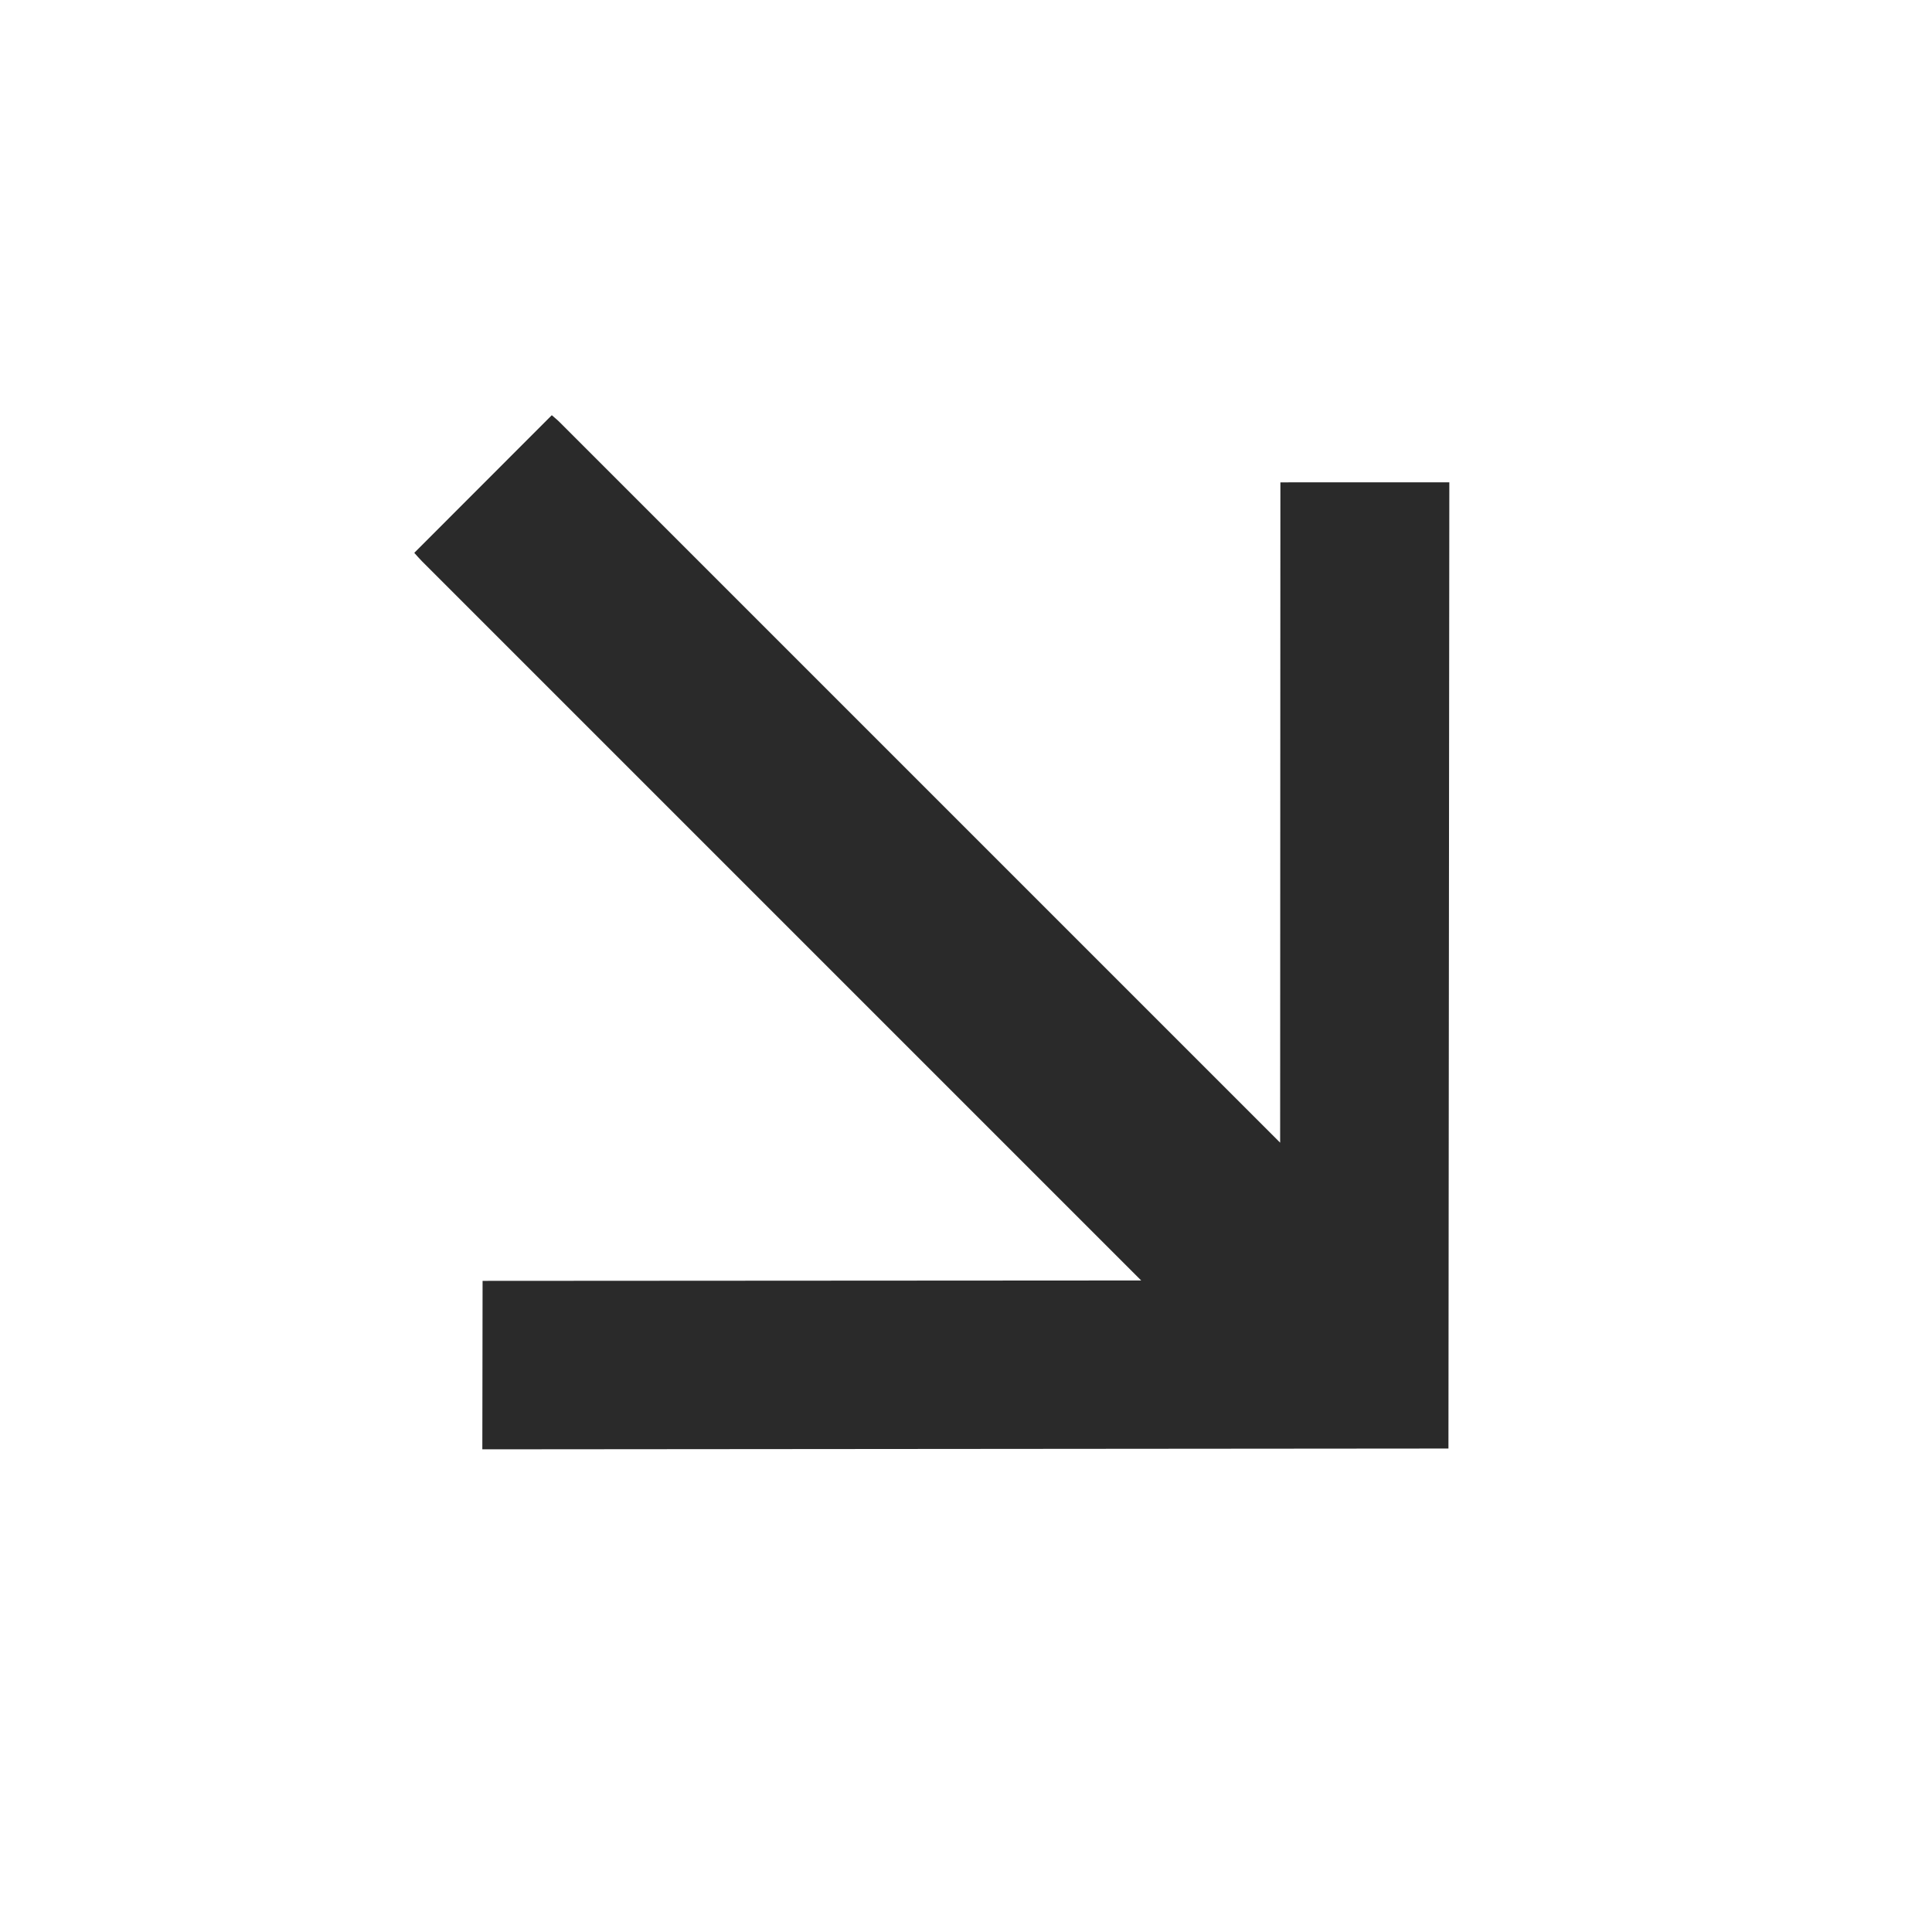
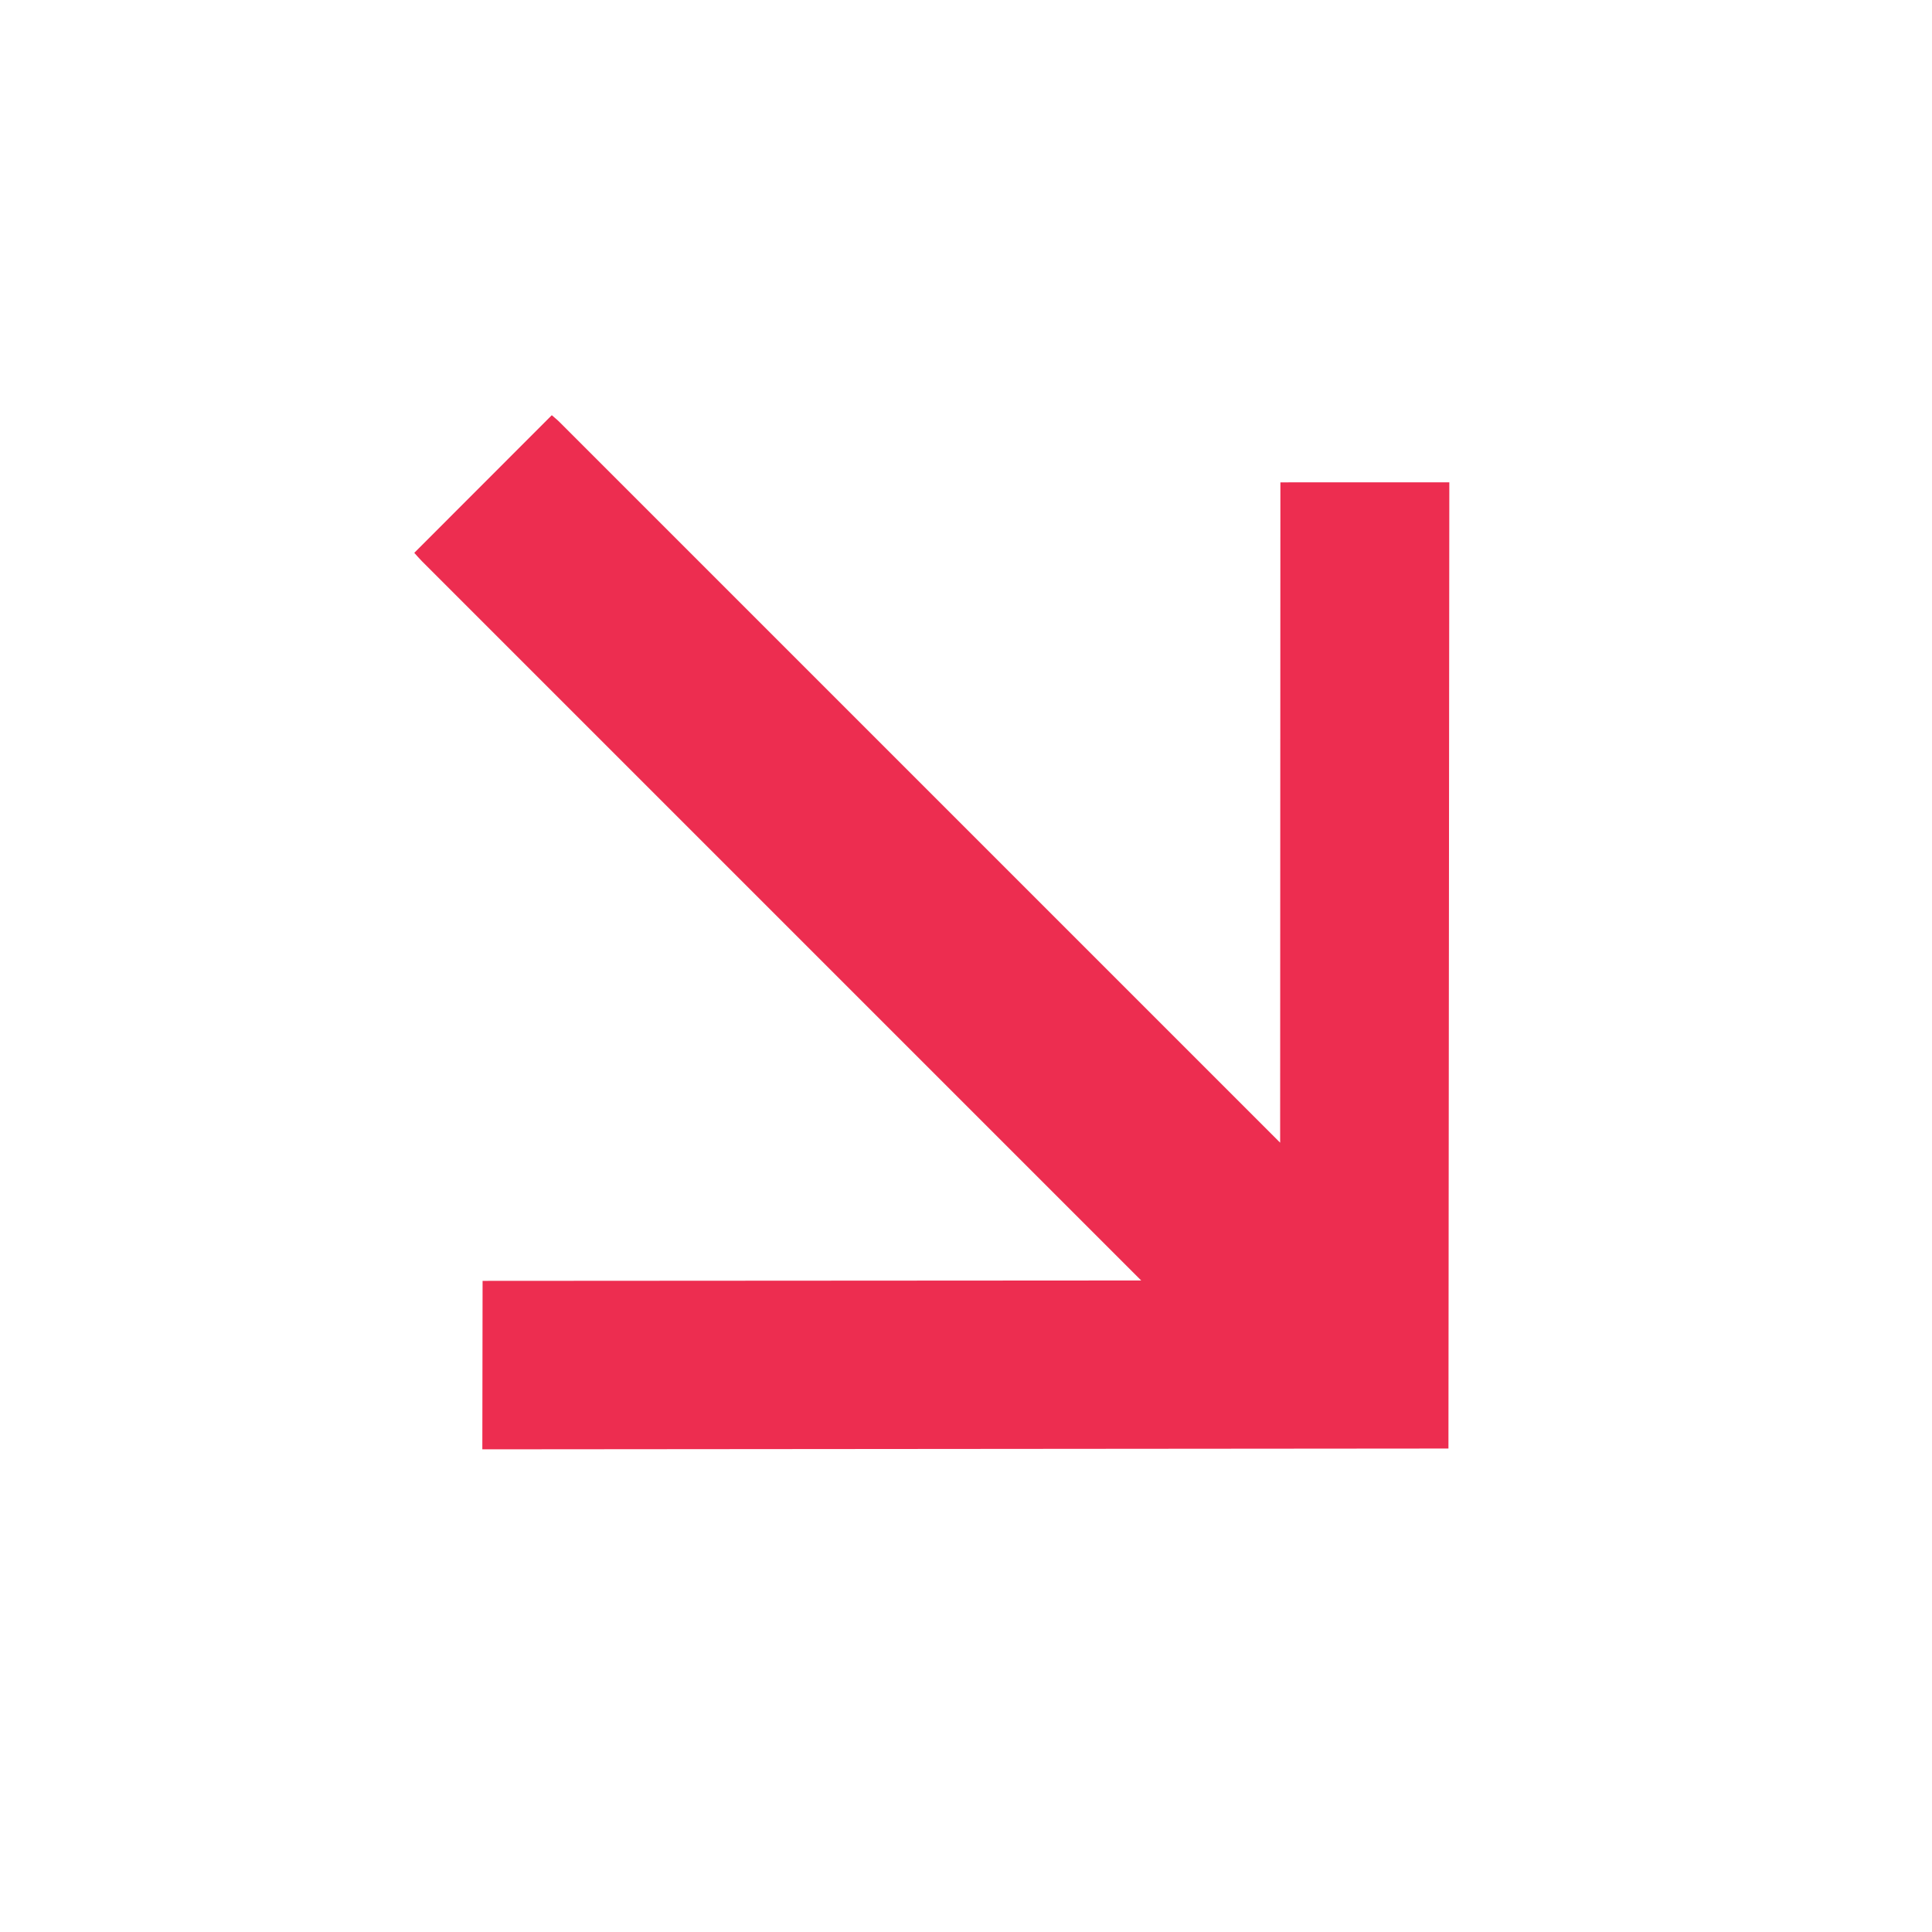
<svg xmlns="http://www.w3.org/2000/svg" width="138.061" height="138.062" viewBox="0 0 138.061 138.062">
-   <path d="M324.545,19.83c-.247.016-.494.045-.741.045q-35.961,0-71.922,0h-.9l33.353,33.379L275.8,61.791,227.022,12.924,275.8-35.934l8.5,8.525-33.26,33.3h.892q35.9,0,71.807,0c.268,0,.535.024.8.036Z" transform="translate(254.897 273.181) rotate(-135)" fill="#2a2a2a" />
+   <path d="M324.545,19.83c-.247.016-.494.045-.741.045q-35.961,0-71.922,0h-.9l33.353,33.379L275.8,61.791,227.022,12.924,275.8-35.934l8.5,8.525-33.26,33.3h.892q35.9,0,71.807,0c.268,0,.535.024.8.036Z" transform="translate(254.897 273.181) rotate(-135)" fill="#ed2d50" />
</svg>
